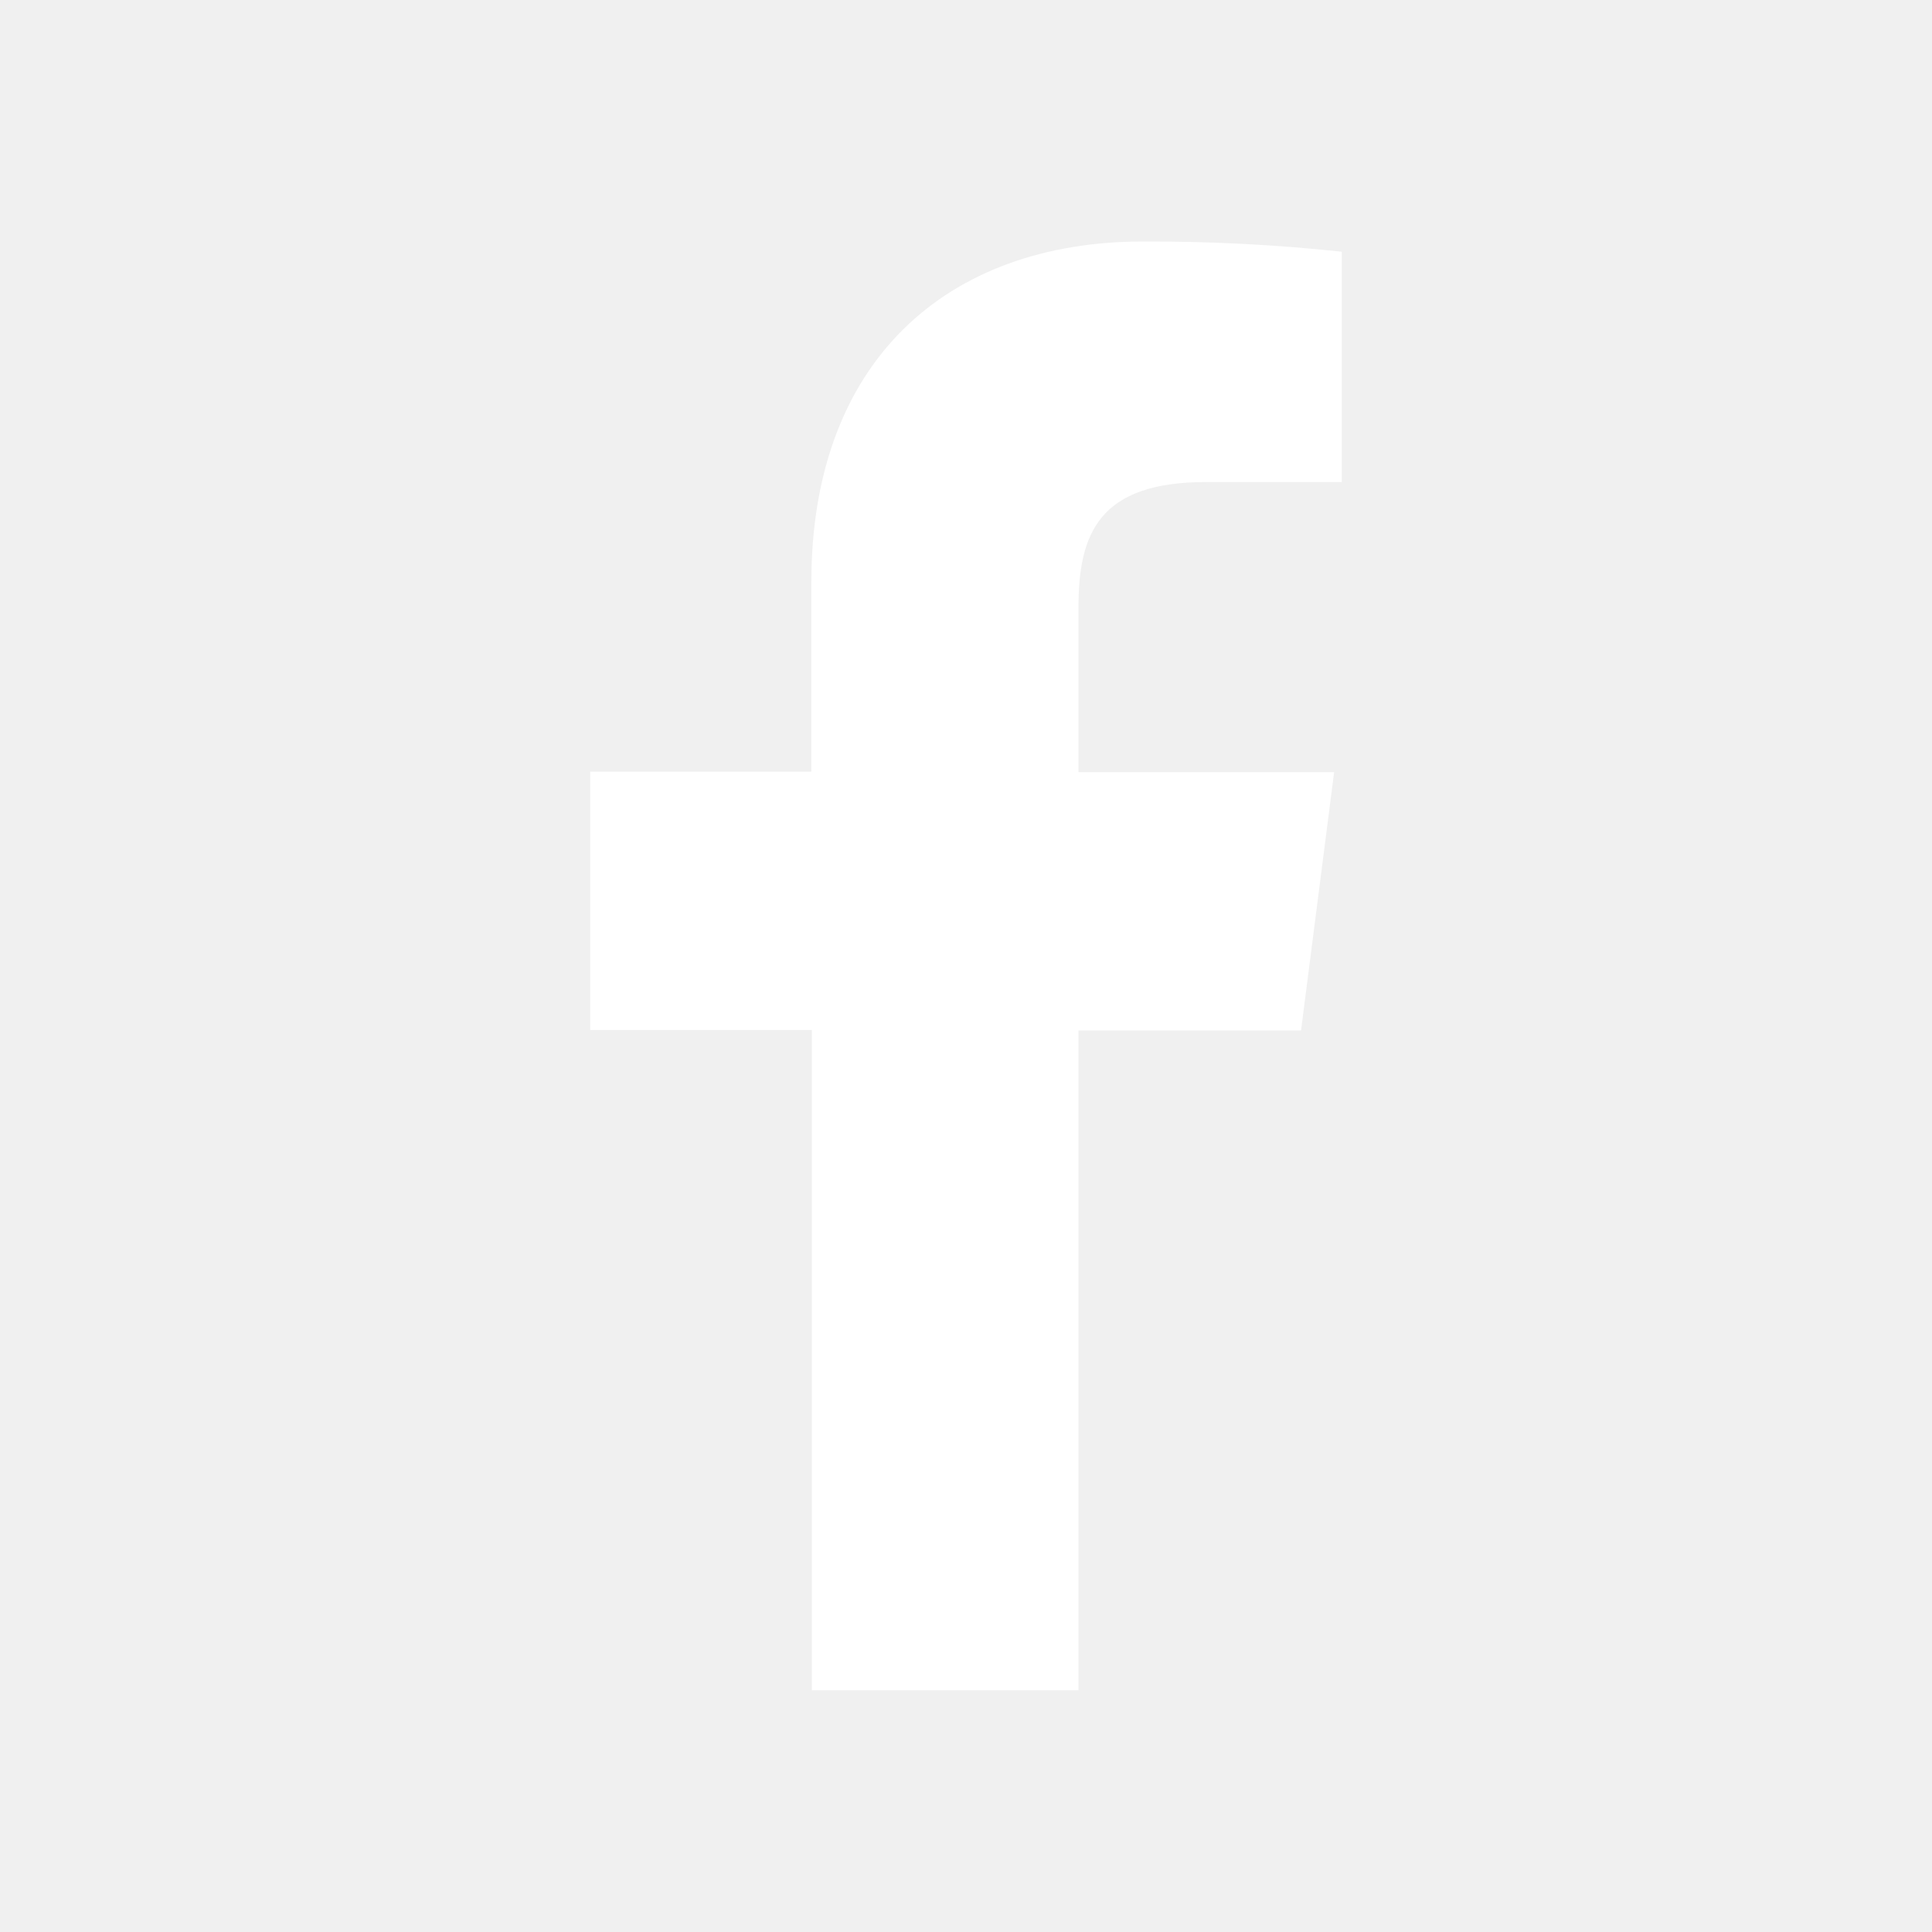
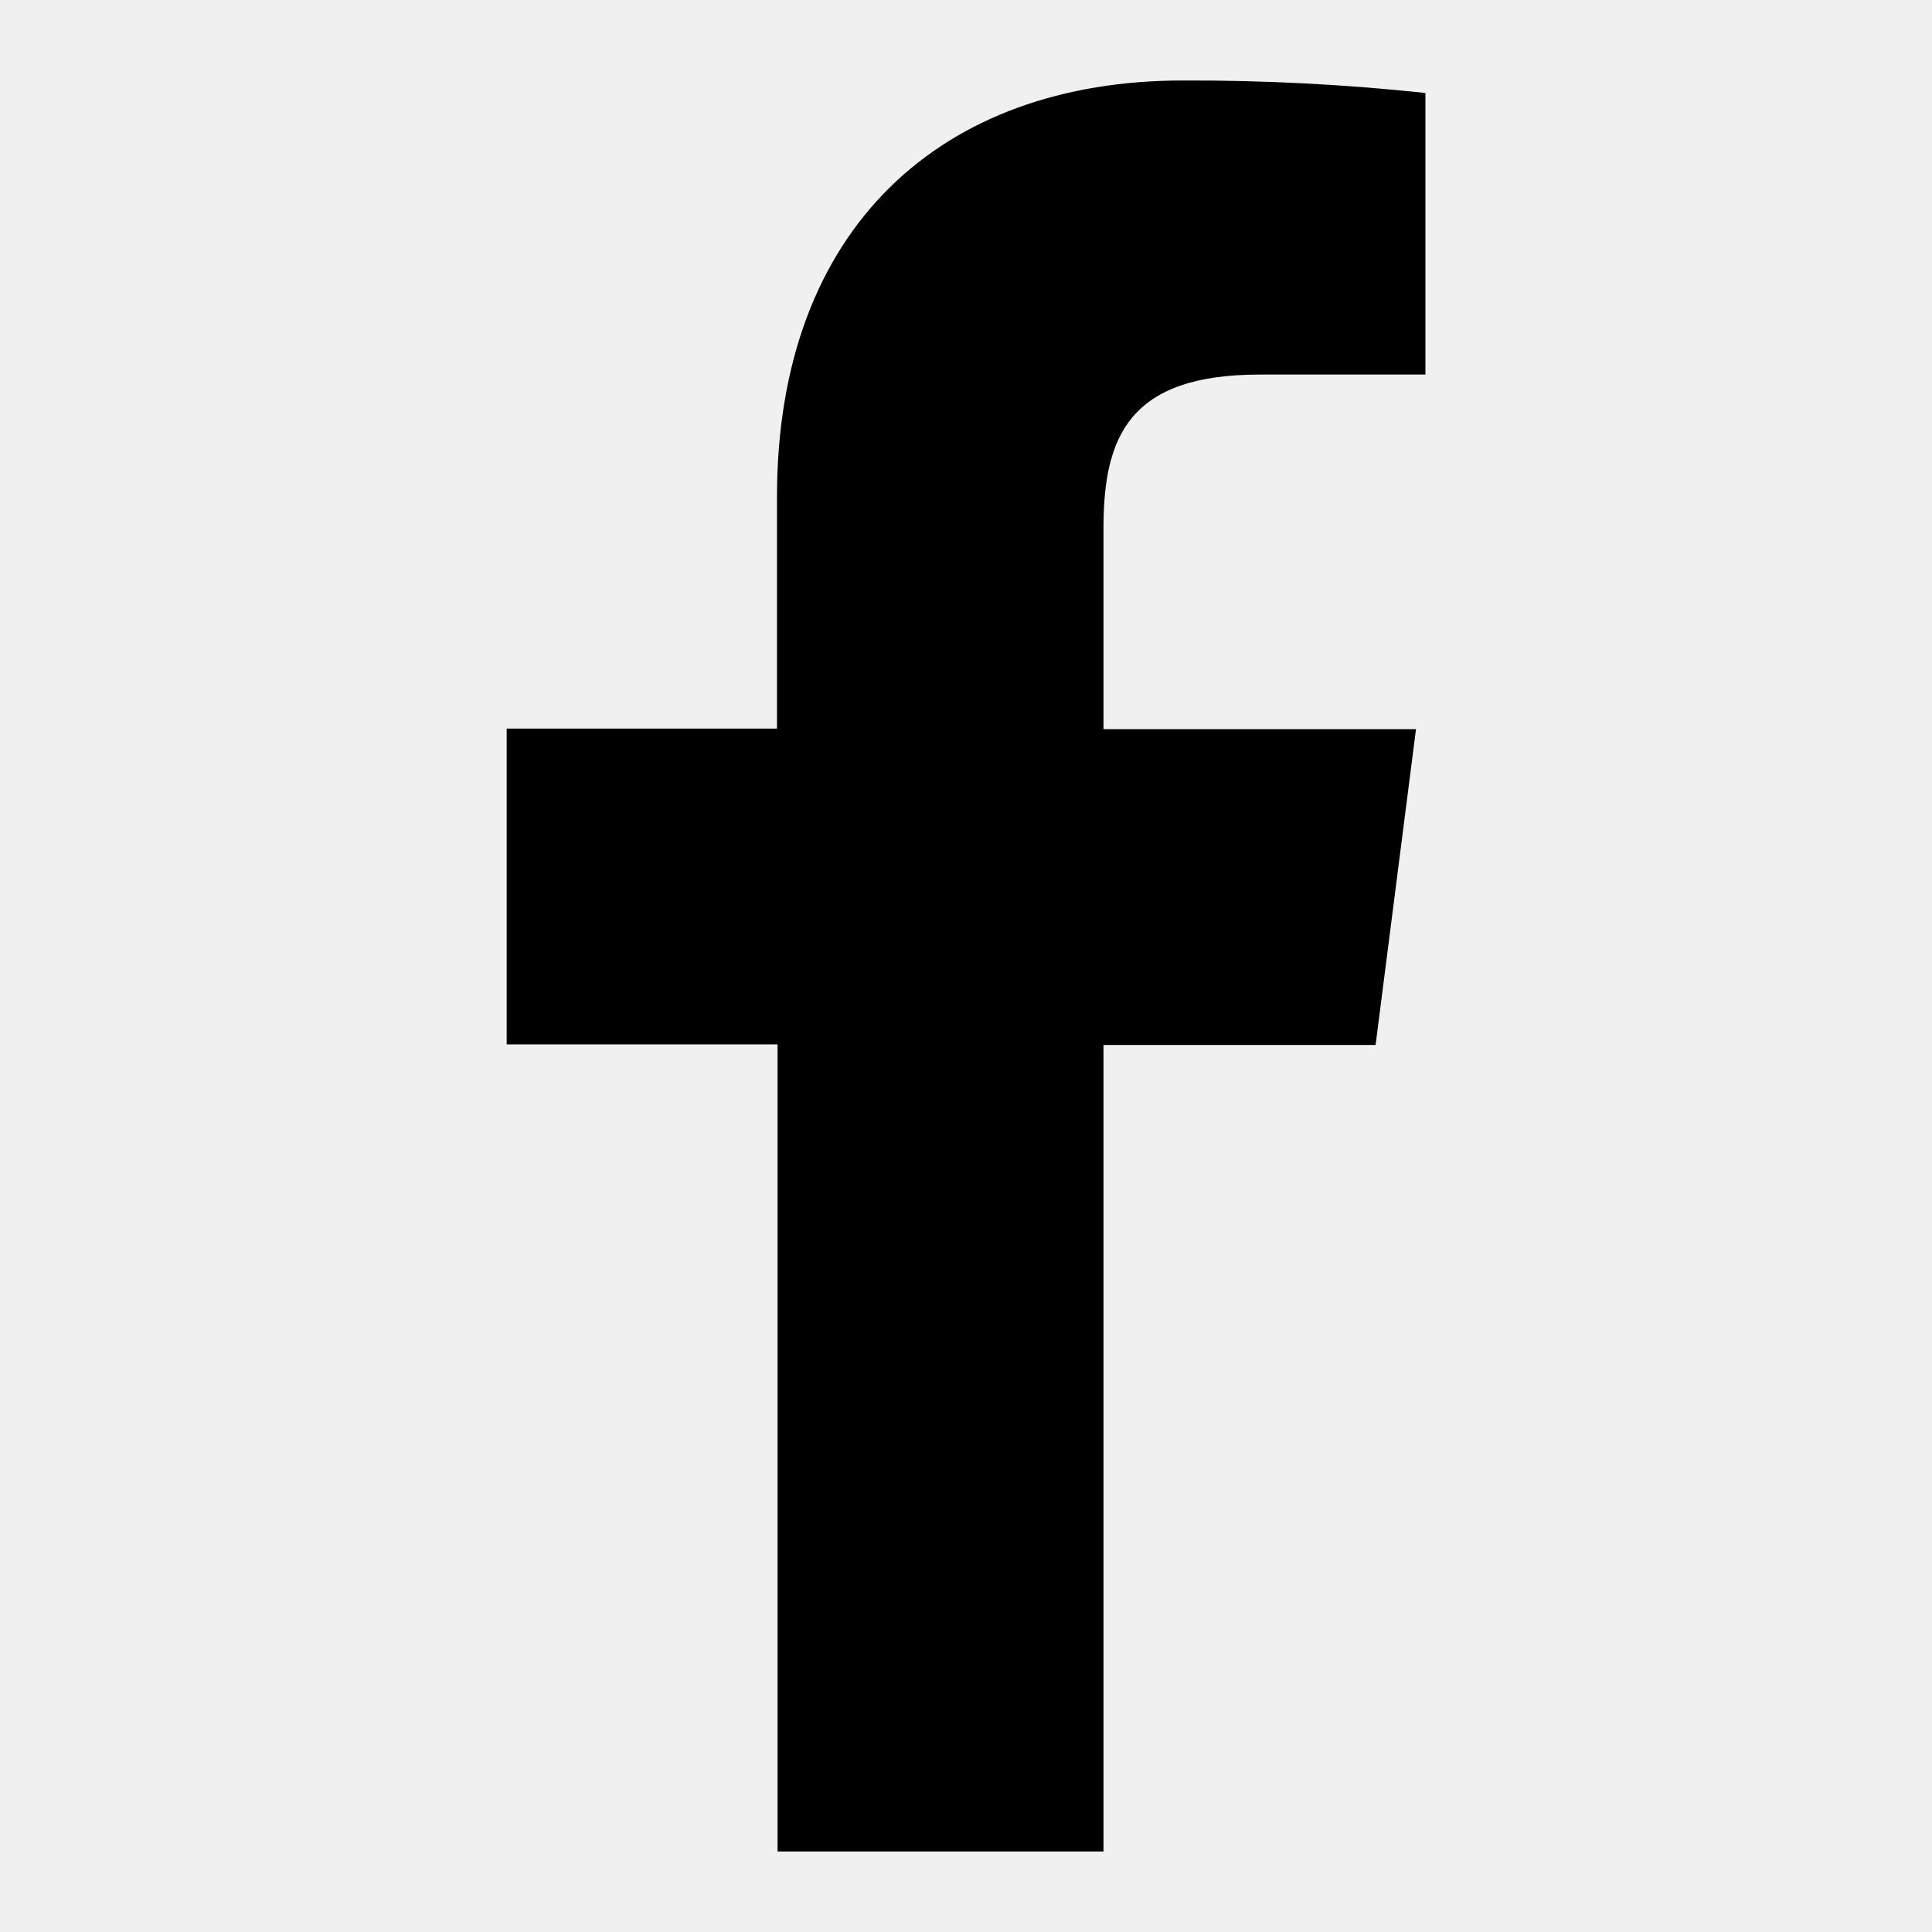
<svg xmlns="http://www.w3.org/2000/svg" width="24" height="24" viewBox="0 0 24 24" fill="none">
-   <path d="M13.397 20.997V12.801H16.162L16.573 9.592H13.397V7.548C13.397 6.622 13.655 5.988 14.984 5.988H16.668V3.127C15.849 3.039 15.025 2.997 14.201 3C11.757 3 10.079 4.492 10.079 7.231V9.586H7.332V12.795H10.085V20.997H13.397Z" fill="white" />
+   <path d="M 13.708,23 V 12.981 h 3.38 L 17.59,9.058 H 13.708 V 6.56 c 0,-1.132 0.315,-1.907 1.94,-1.907 h 2.059 V 1.155 C 16.705,1.048 15.698,0.996 14.691,1 c -2.988,0 -5.039,1.824 -5.039,5.172 V 9.051 H 6.294 v 3.923 H 9.659 V 23 Z" fill="currentColor" />
</svg>
